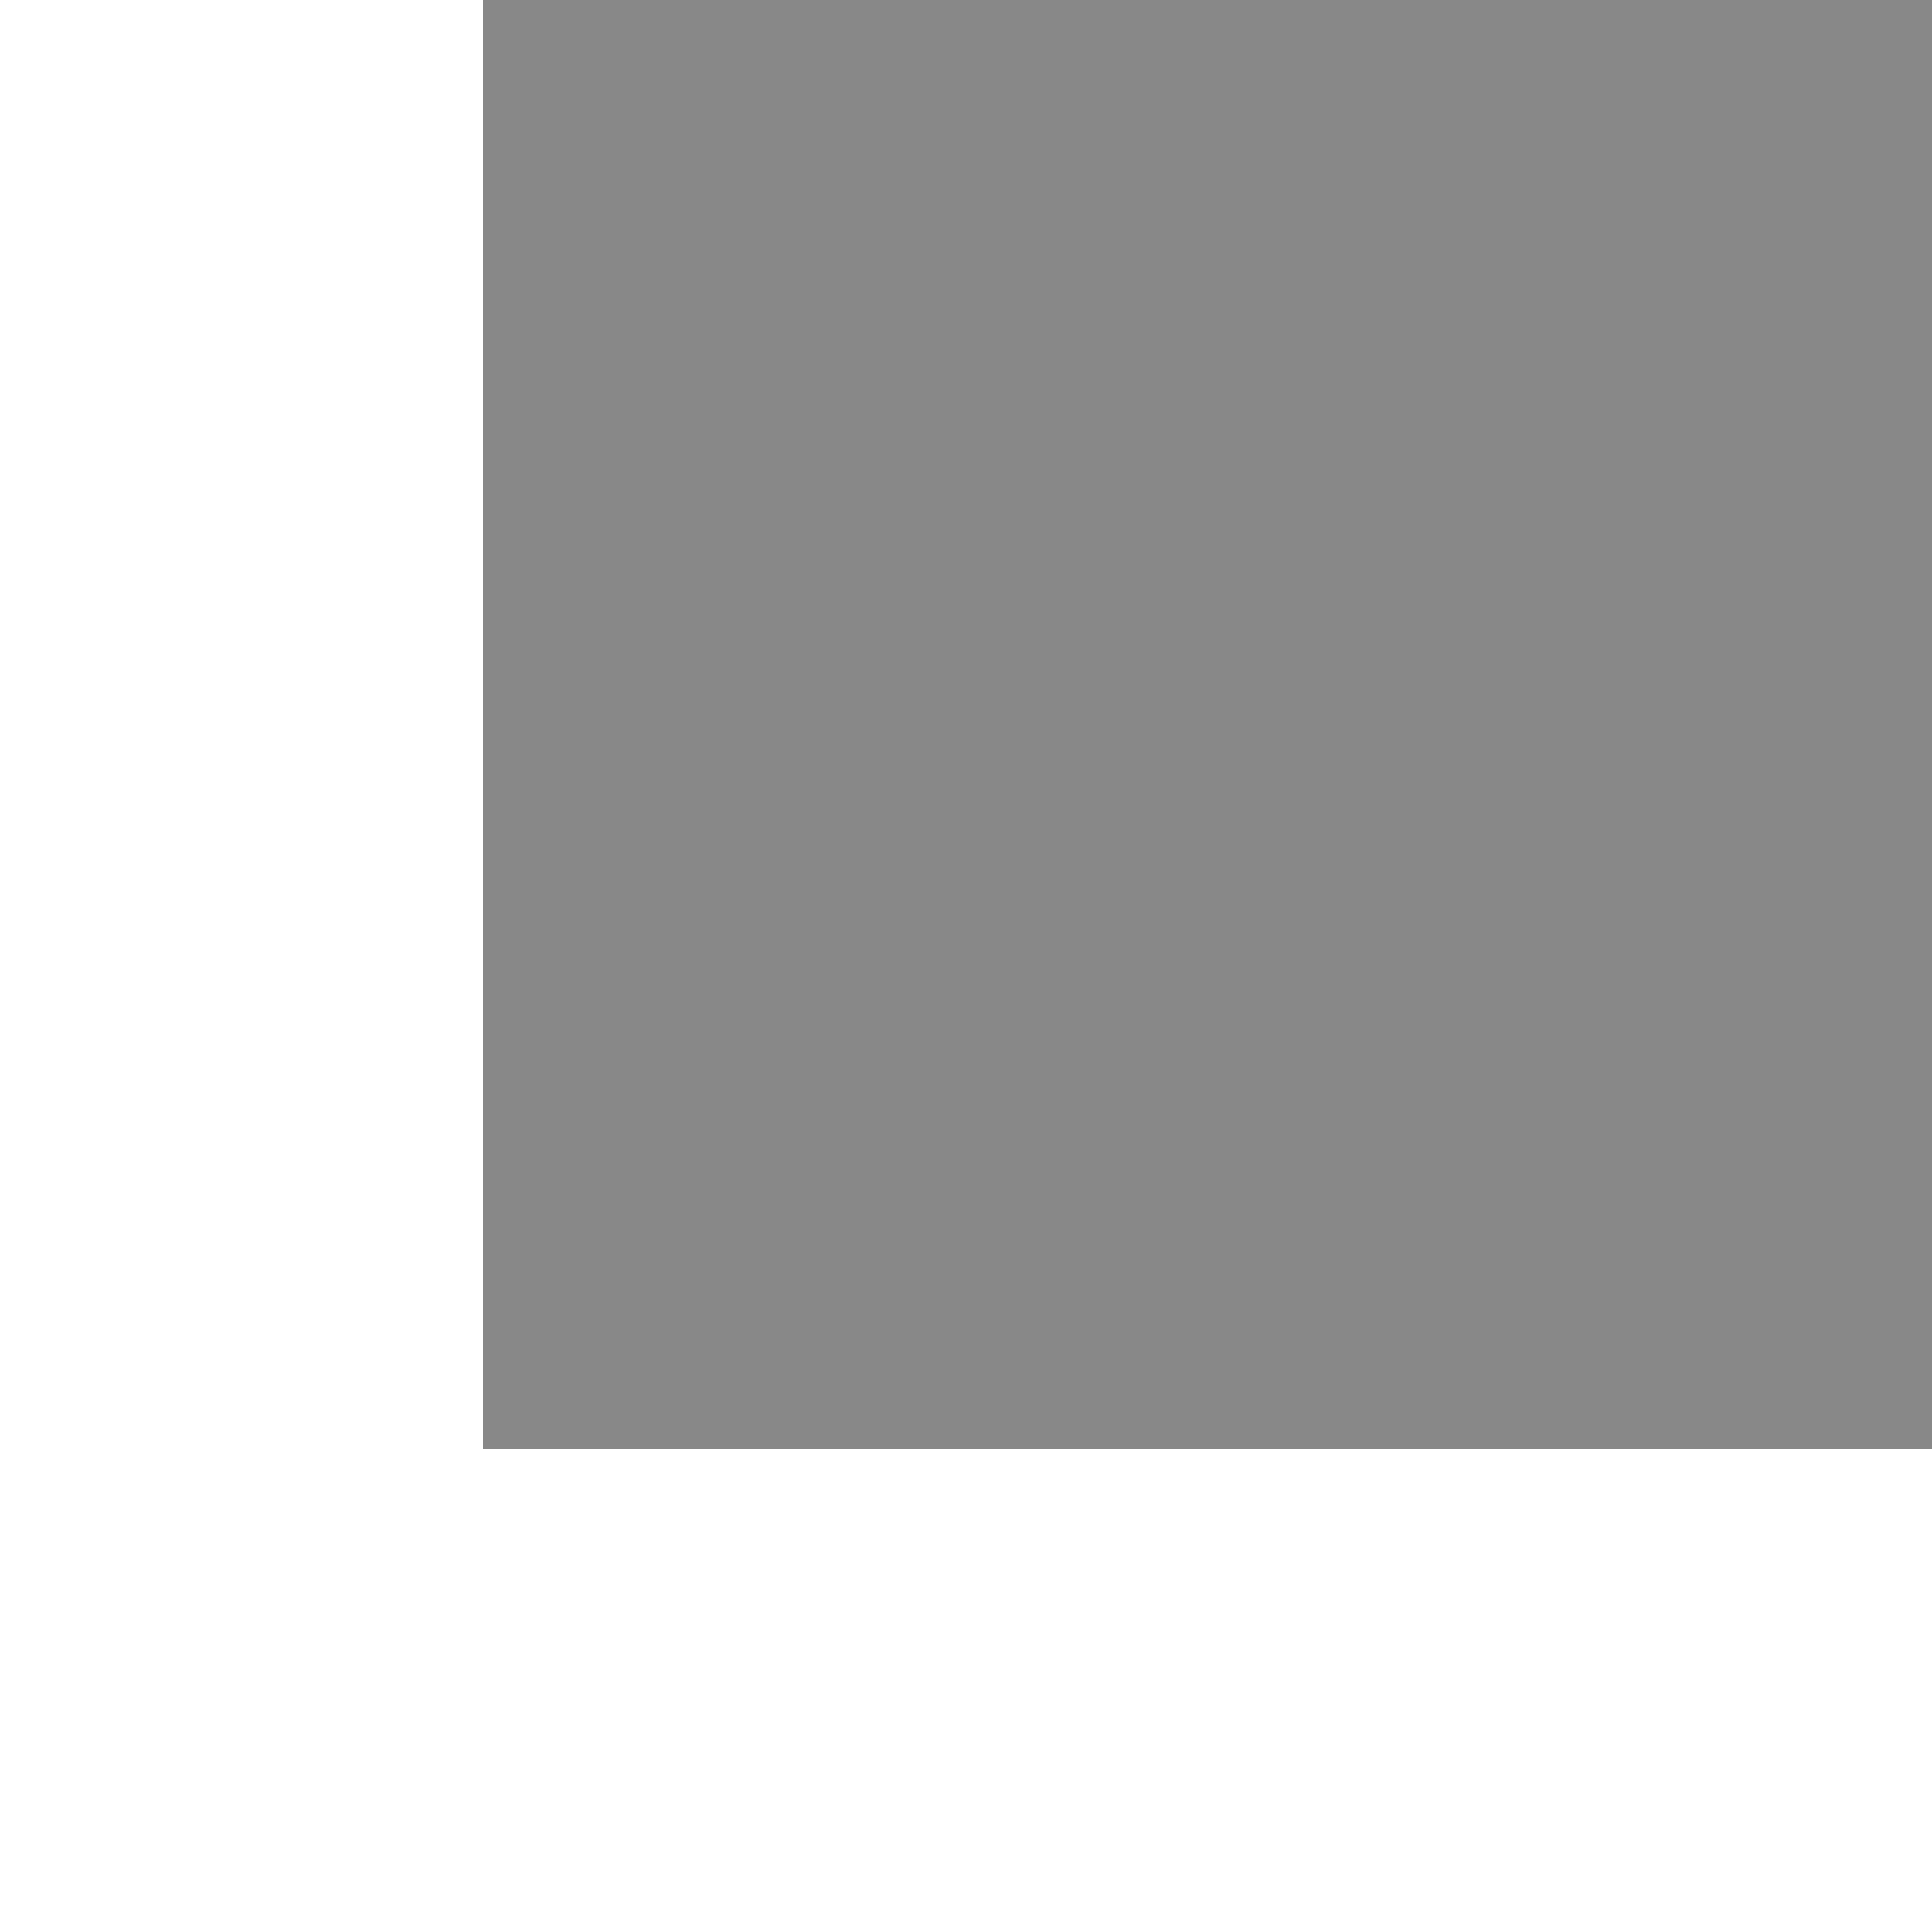
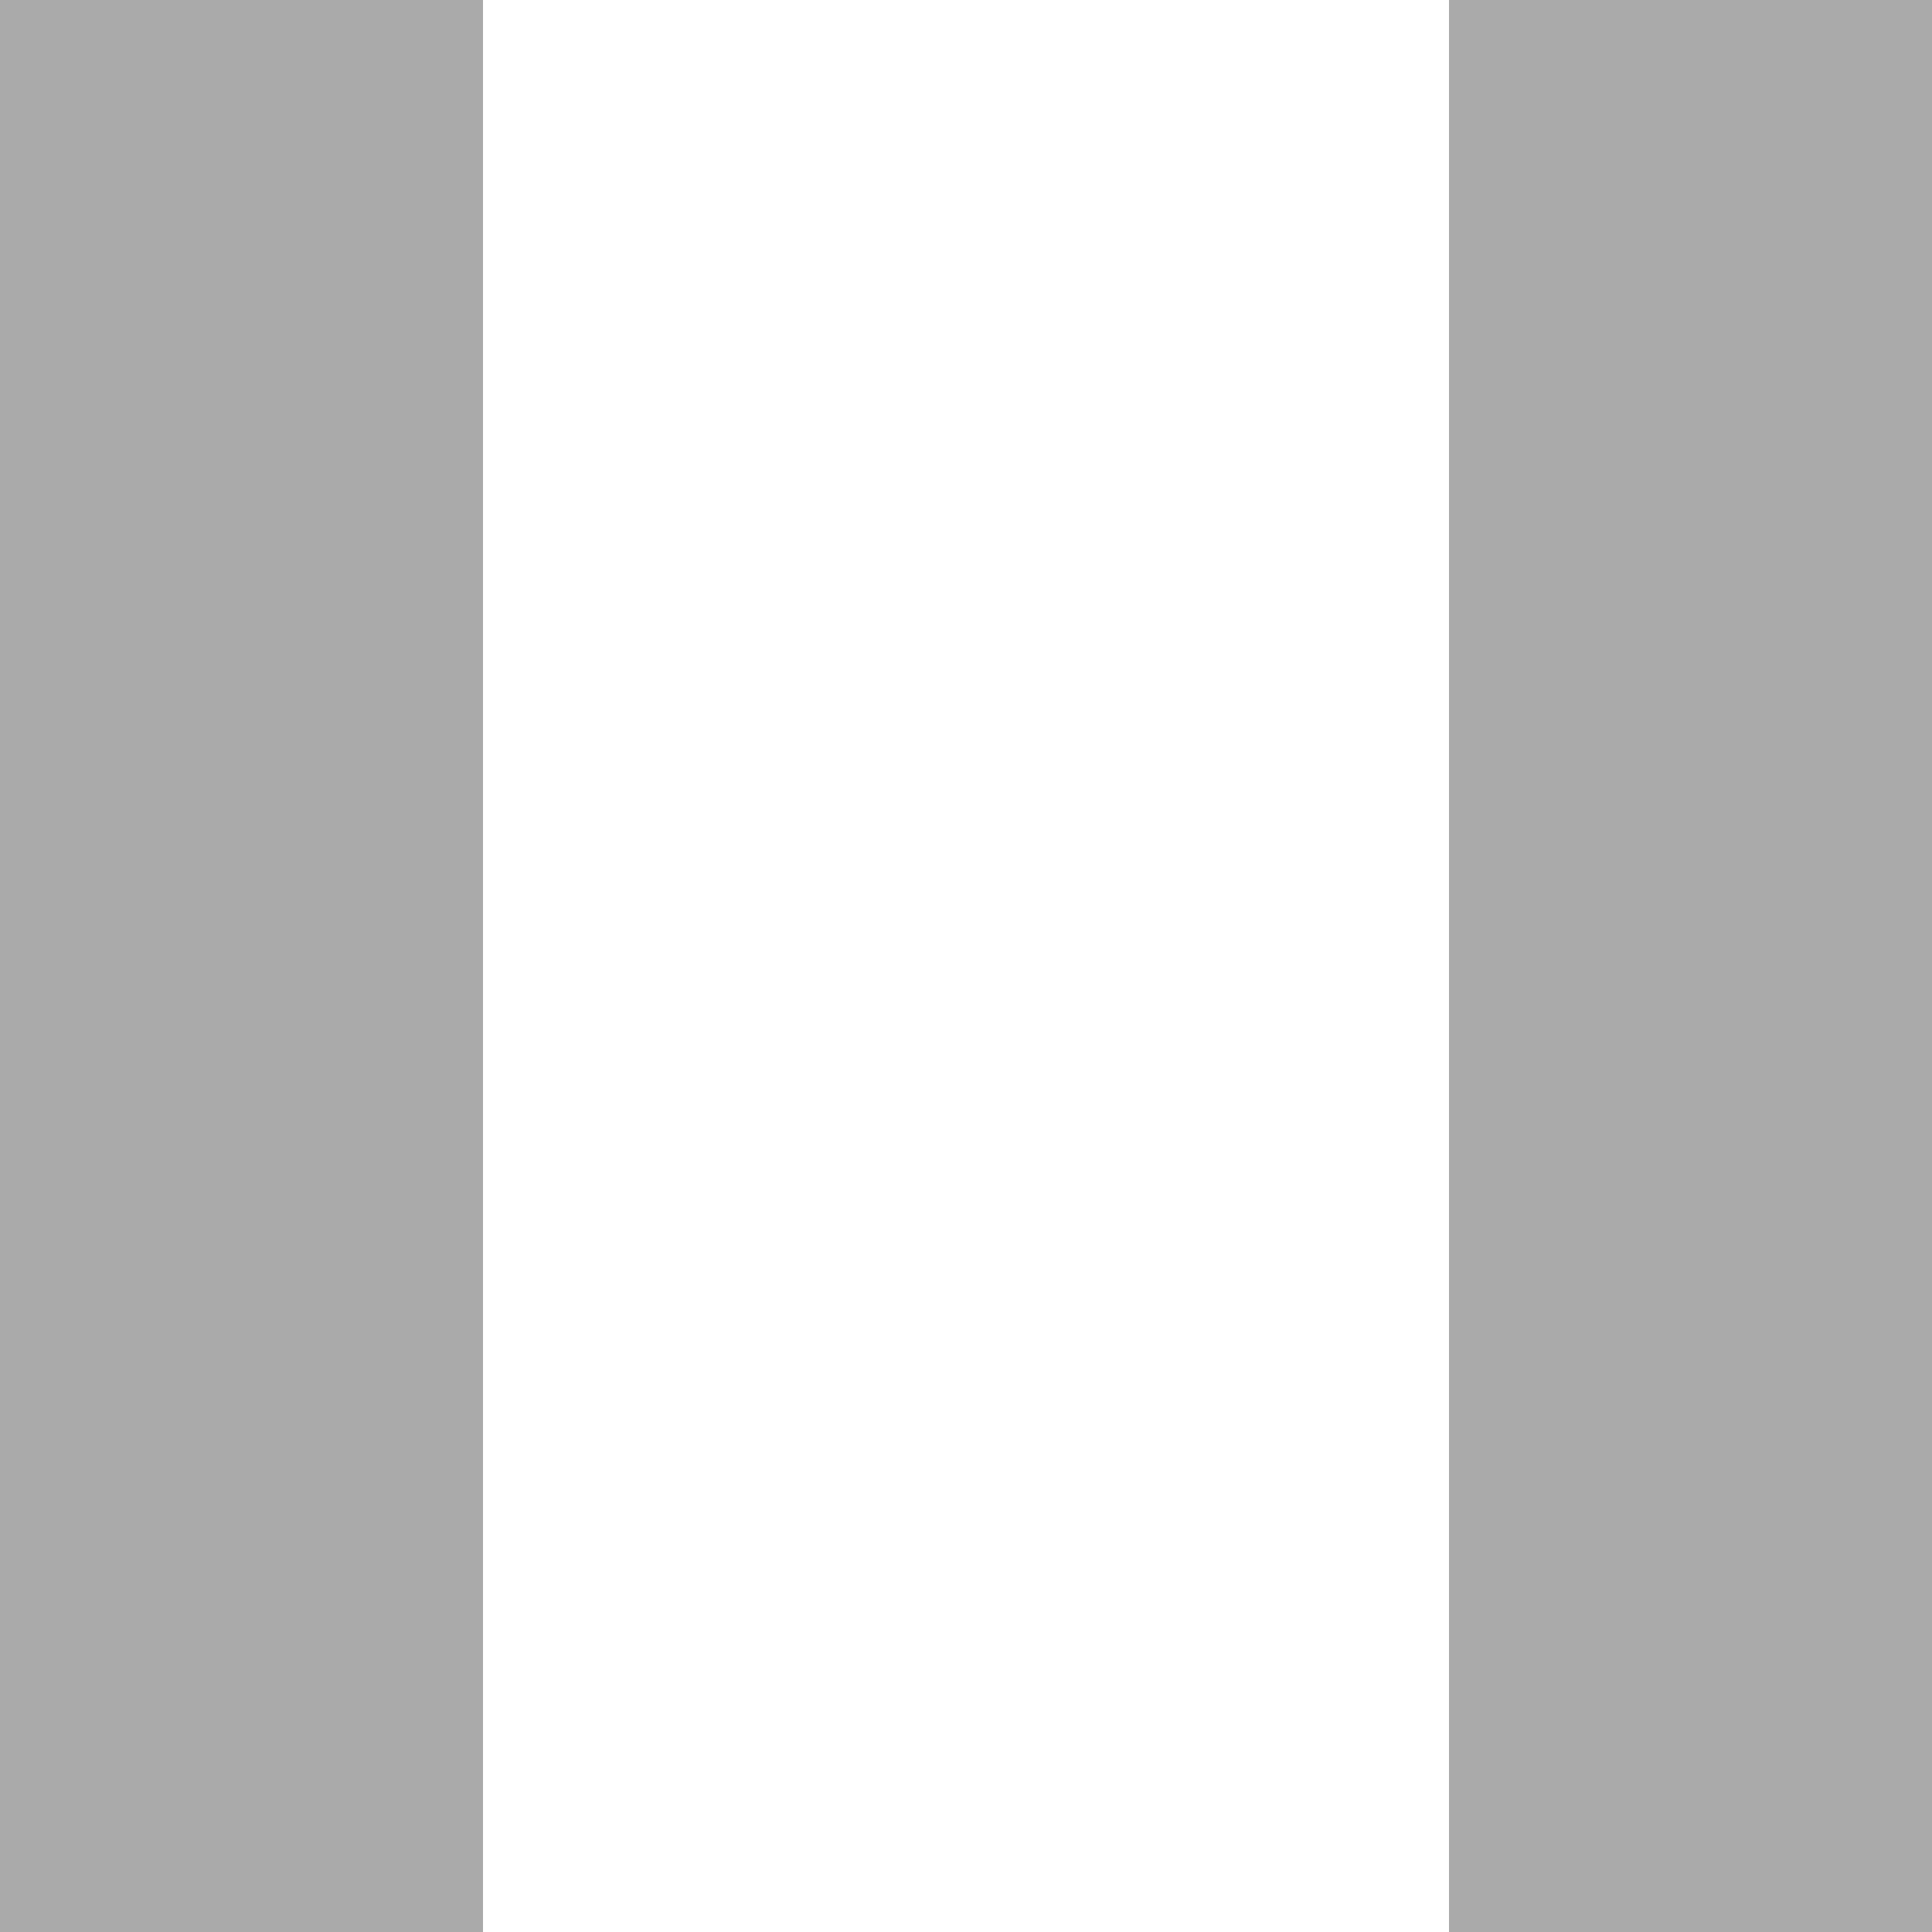
<svg xmlns="http://www.w3.org/2000/svg" version="1.1" id="layer1" x="0px" y="0px" viewBox="0 0 100 100" enable-background="new 0 0 100 100" xml:space="preserve">
  <g id="layer1">
-     <rect class="color1" fill="#888888" width="100" height="100" />
-     <polygon class="color0" fill="#FFFFFF" points="25,75 25,0 0,0 0,75 0,100 25,100 100,100 100,75  " />
+     <rect class="color1" fill="#FFFFFF" width="100" height="100" />
+     <rect class="color0" fill="#AAAAAA" width="25" height="100" />
+     <rect class="color0" x="75" fill="#AAAAAA" width="25" height="100" />
  </g>
</svg>
